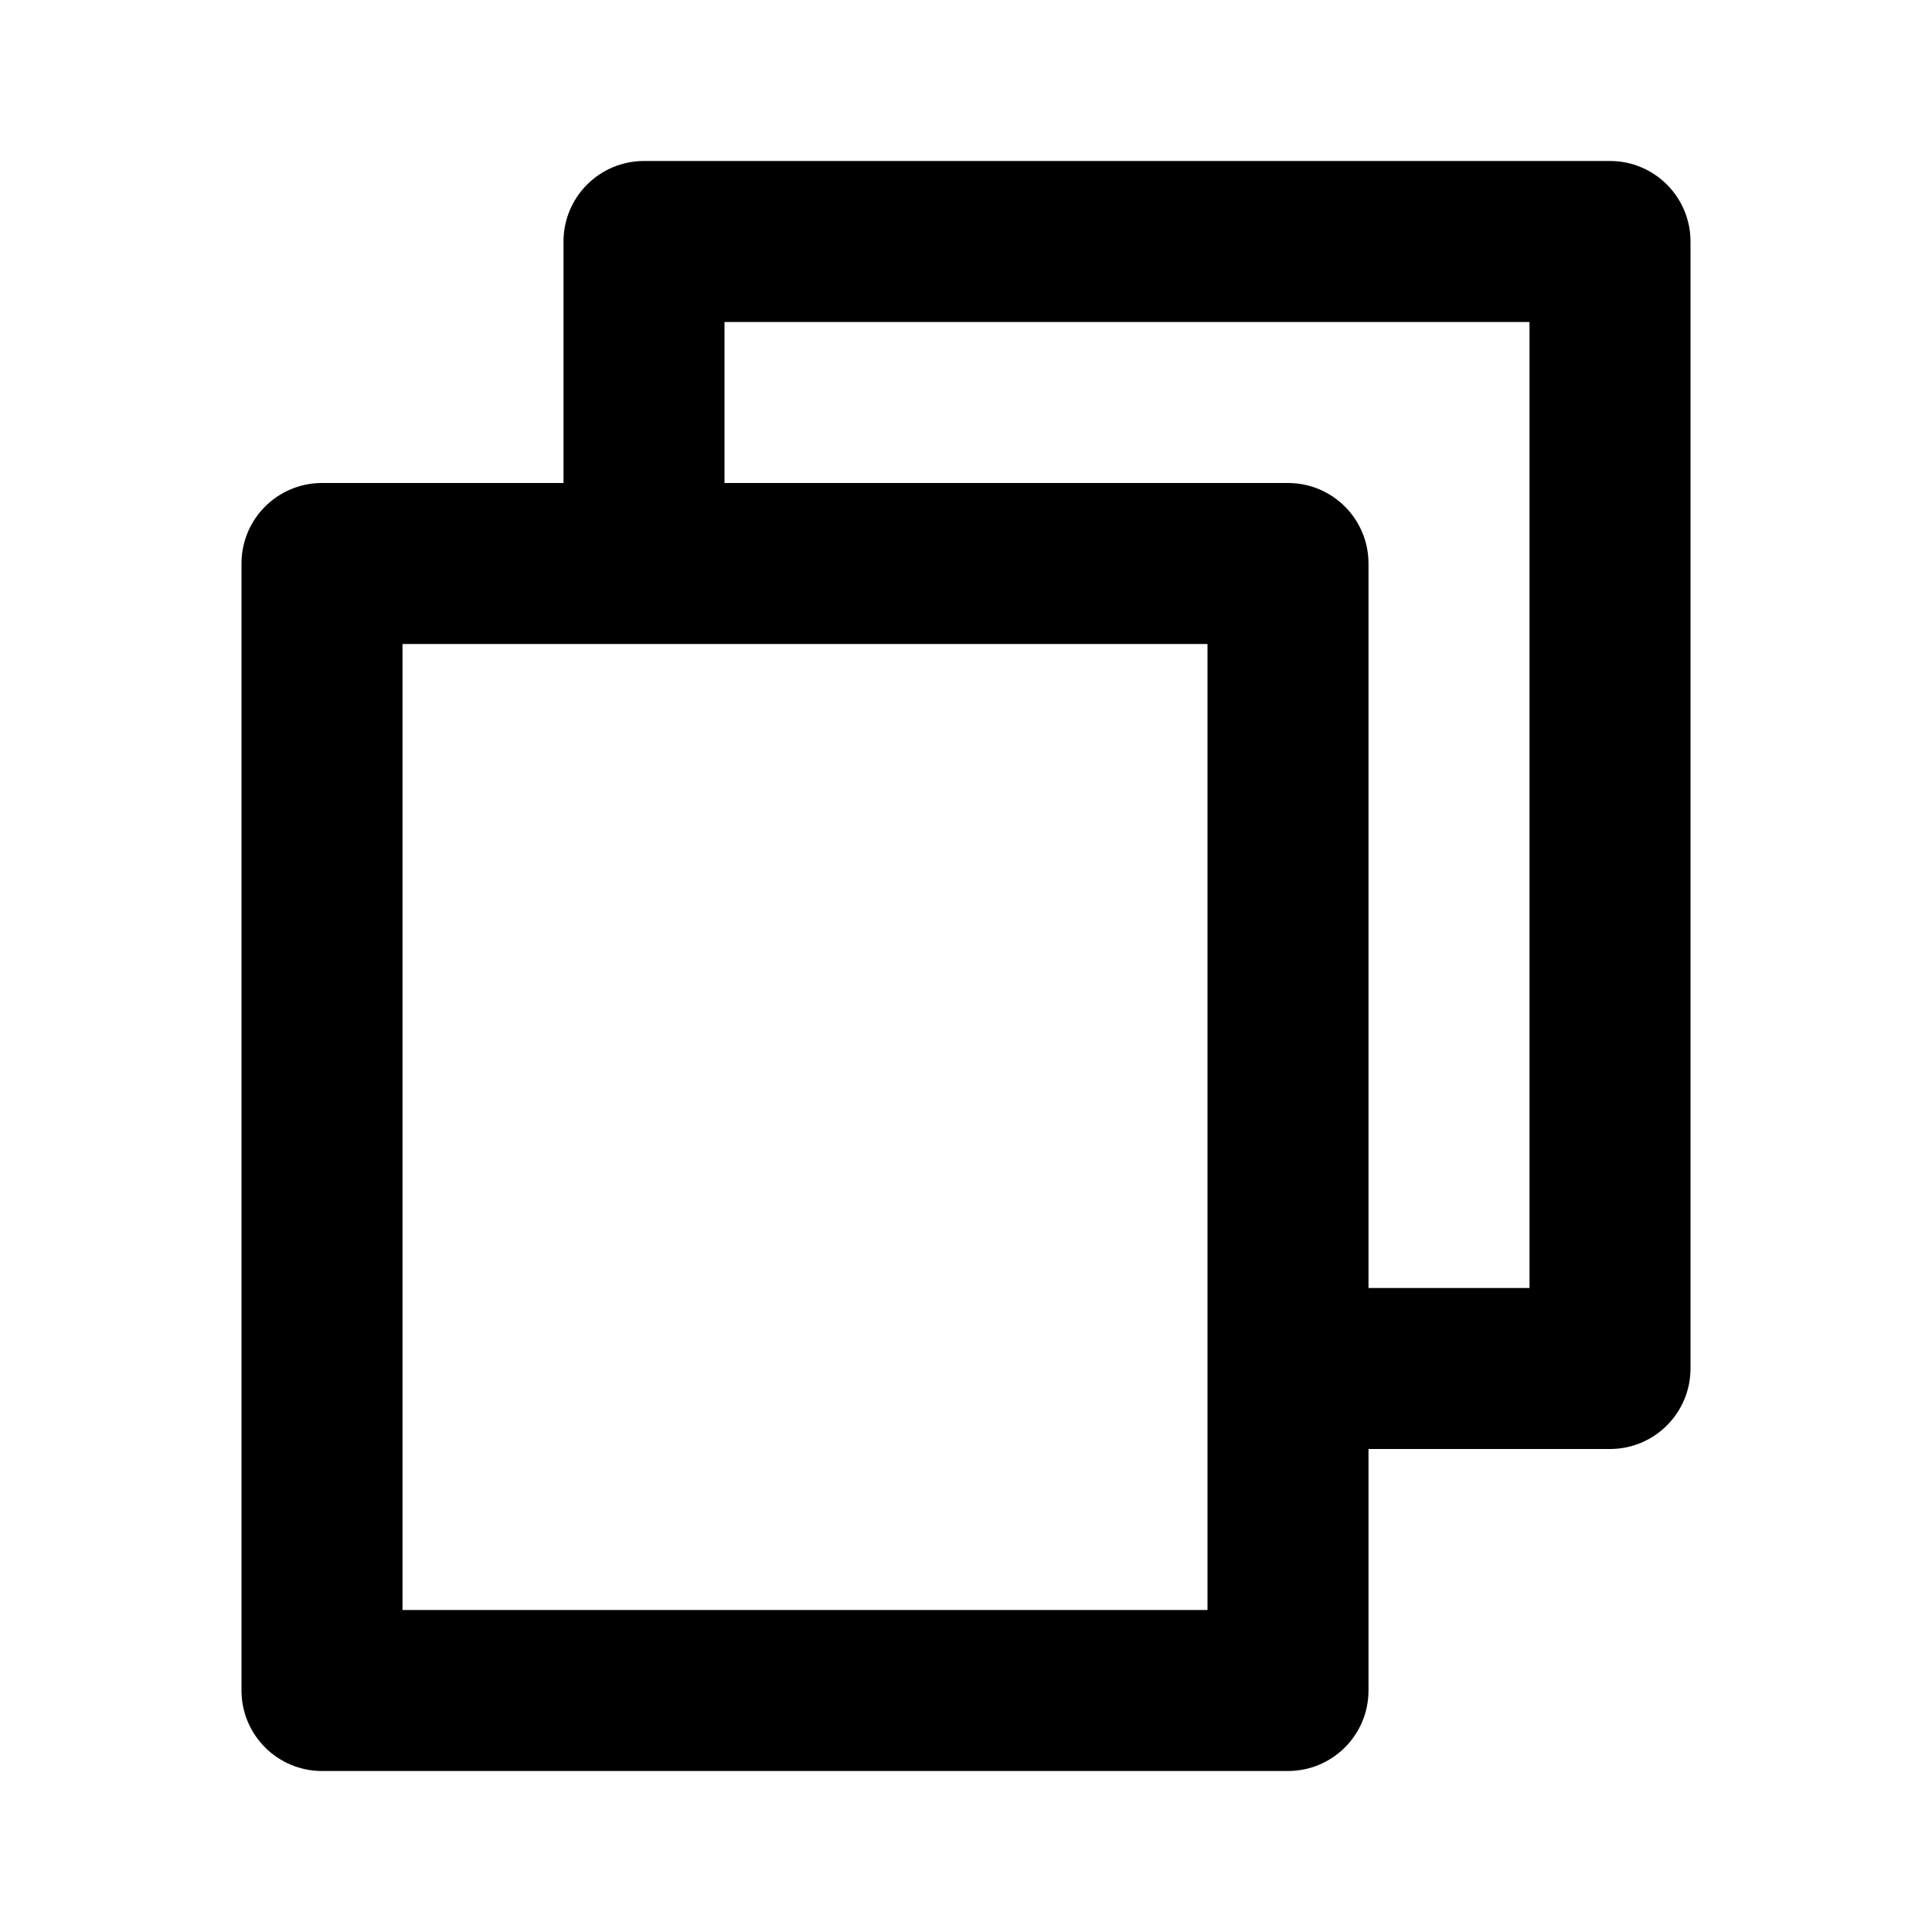
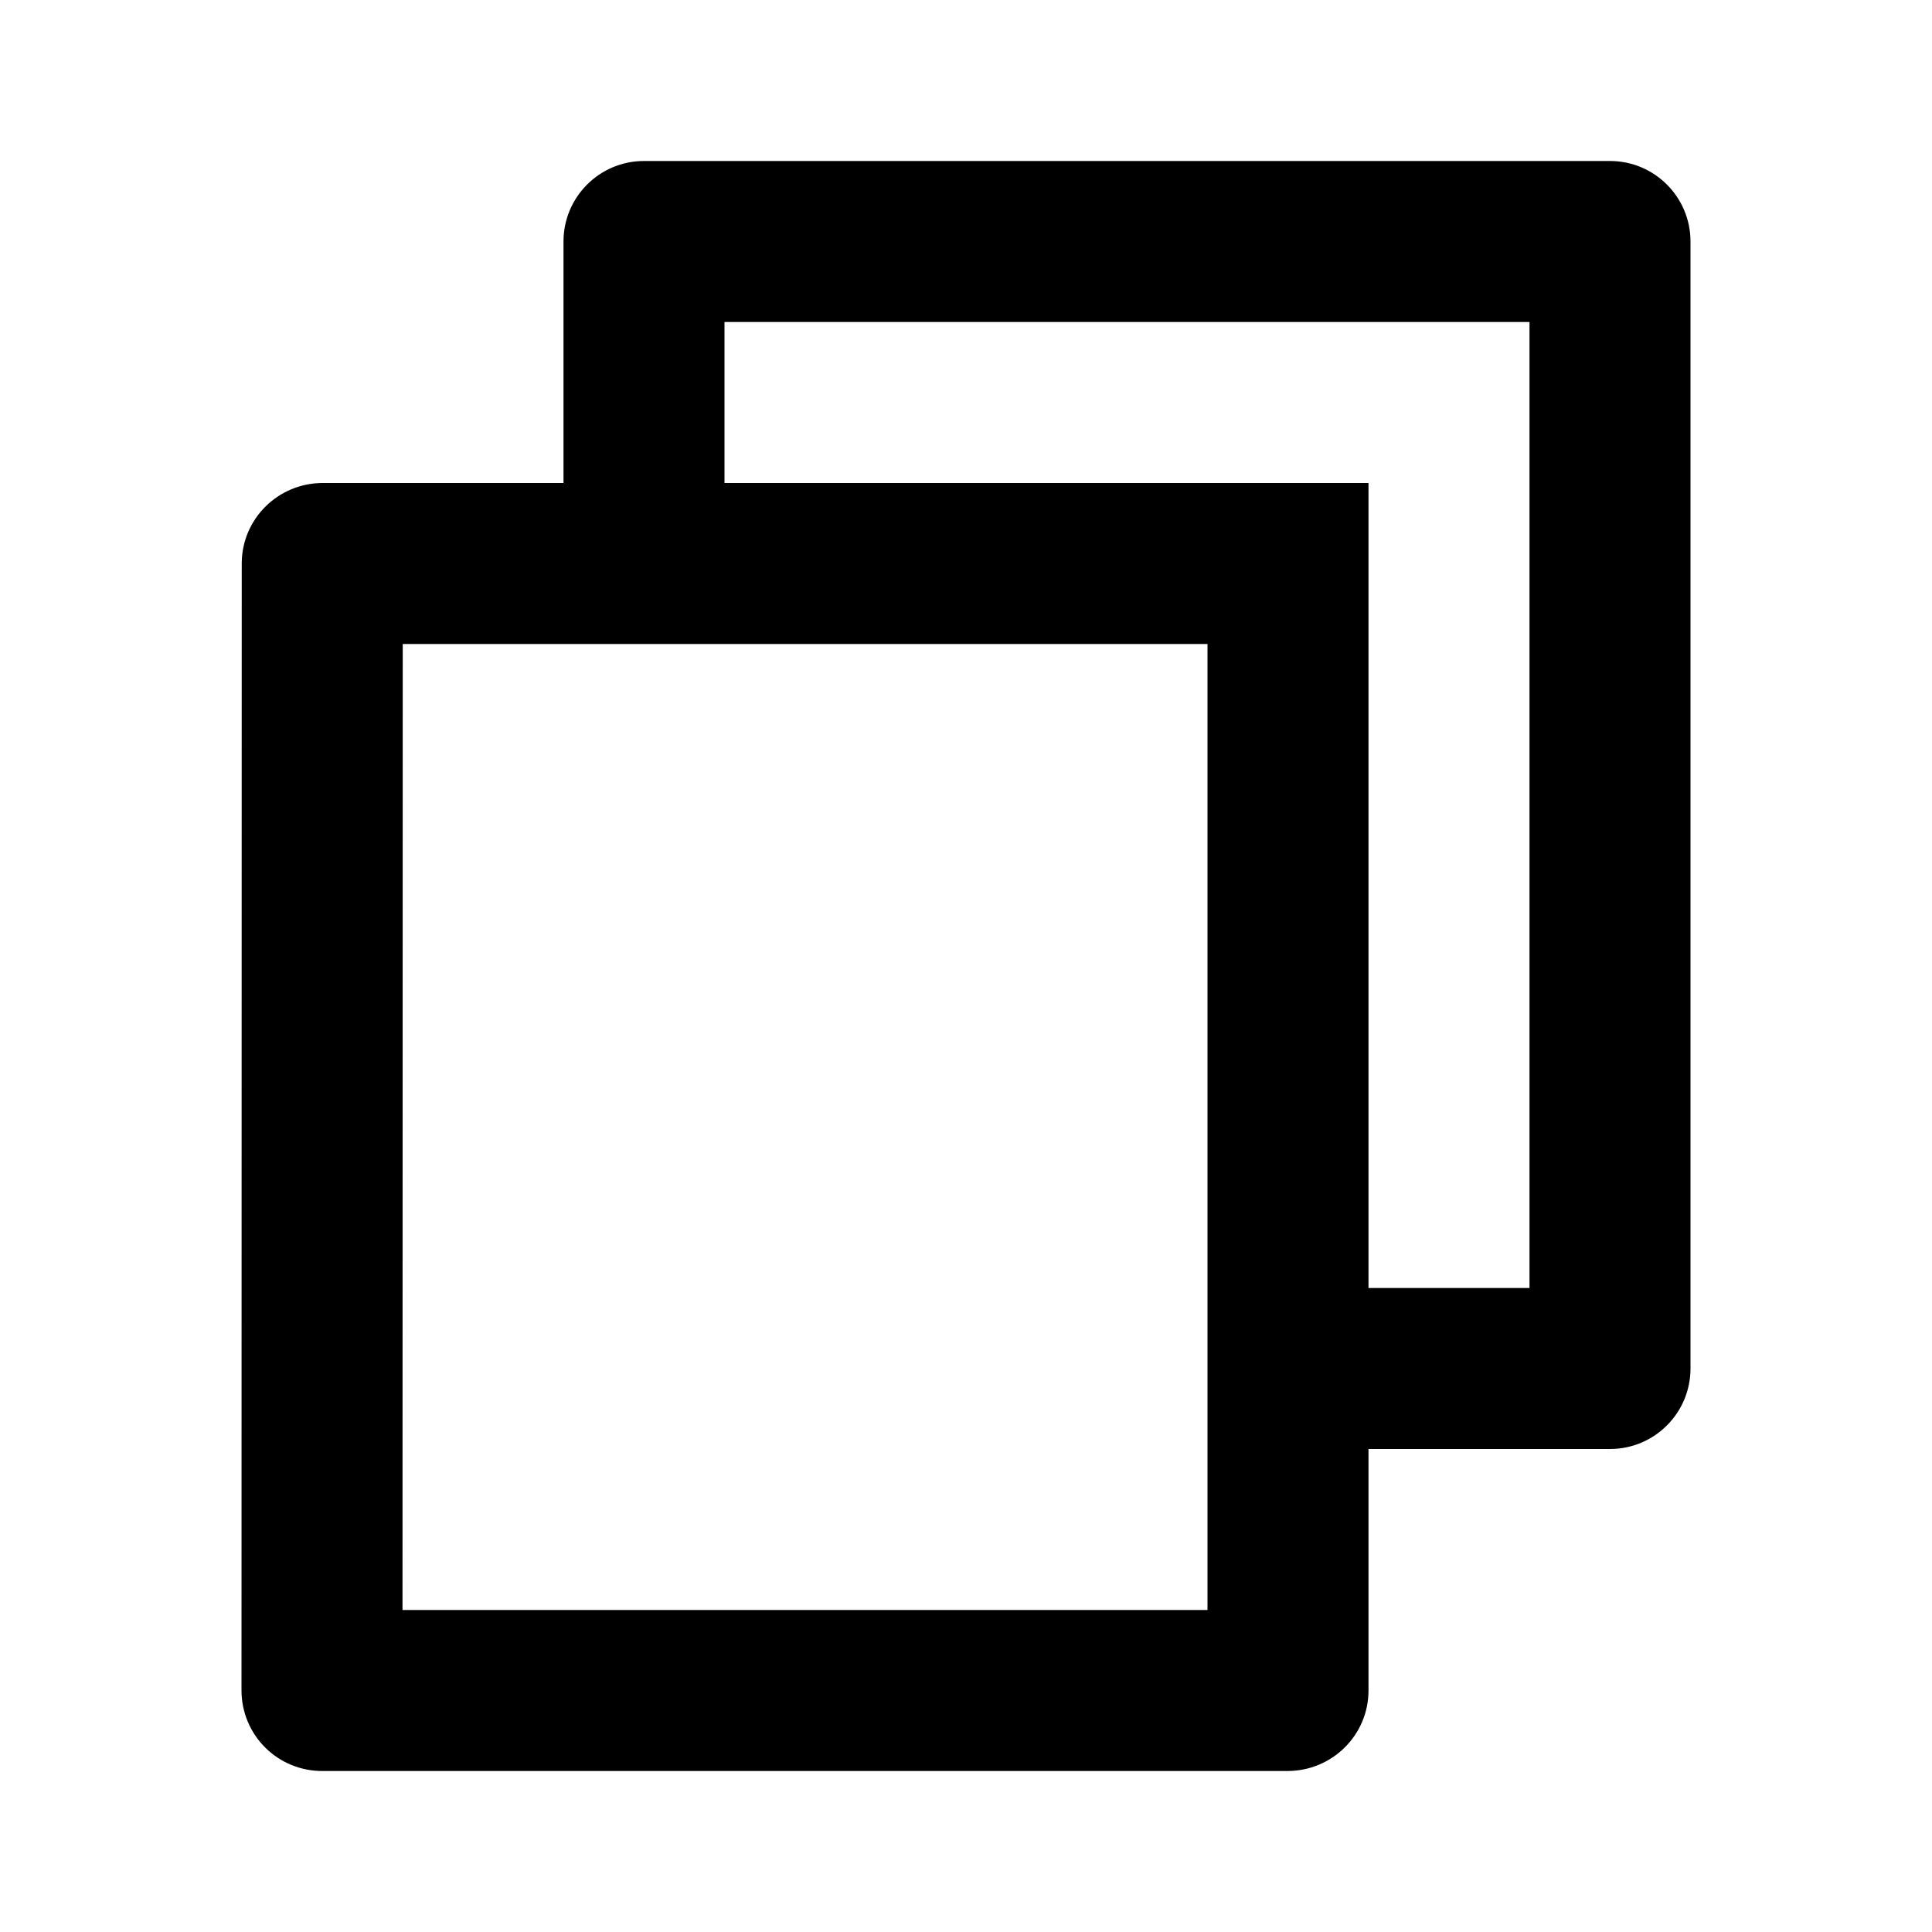
<svg xmlns="http://www.w3.org/2000/svg" width="24" height="24" viewBox="0 0 24 24">
-   <path fill-rule="evenodd" clip-rule="evenodd" d="M7 3a1 1 0 0 1 1-1h12a1 1 0 0 1 1 1v14a1 1 0 0 1-1 1h-3v3a1 1 0 0 1-1 1H4a1 1 0 0 1-1-1V7a1 1 0 0 1 1-1h3V3zm2 3h7a1 1 0 0 1 1 1v9h2V4H9v2zM5 8v12h10V8H5z" />
+   <path d="M7 6V3a1 1 0 0 1 1-1h12a1 1 0 0 1 1 1v14a1 1 0 0 1-1 1h-3v3c0 .552-.45 1-1.007 1H4.007A1 1 0 0 1 3 21l.003-14c0-.552.45-1 1.007-1H7zM5.003 8L5 20h10V8H5.003zM9 6h8v10h2V4H9v2z" />
</svg>
